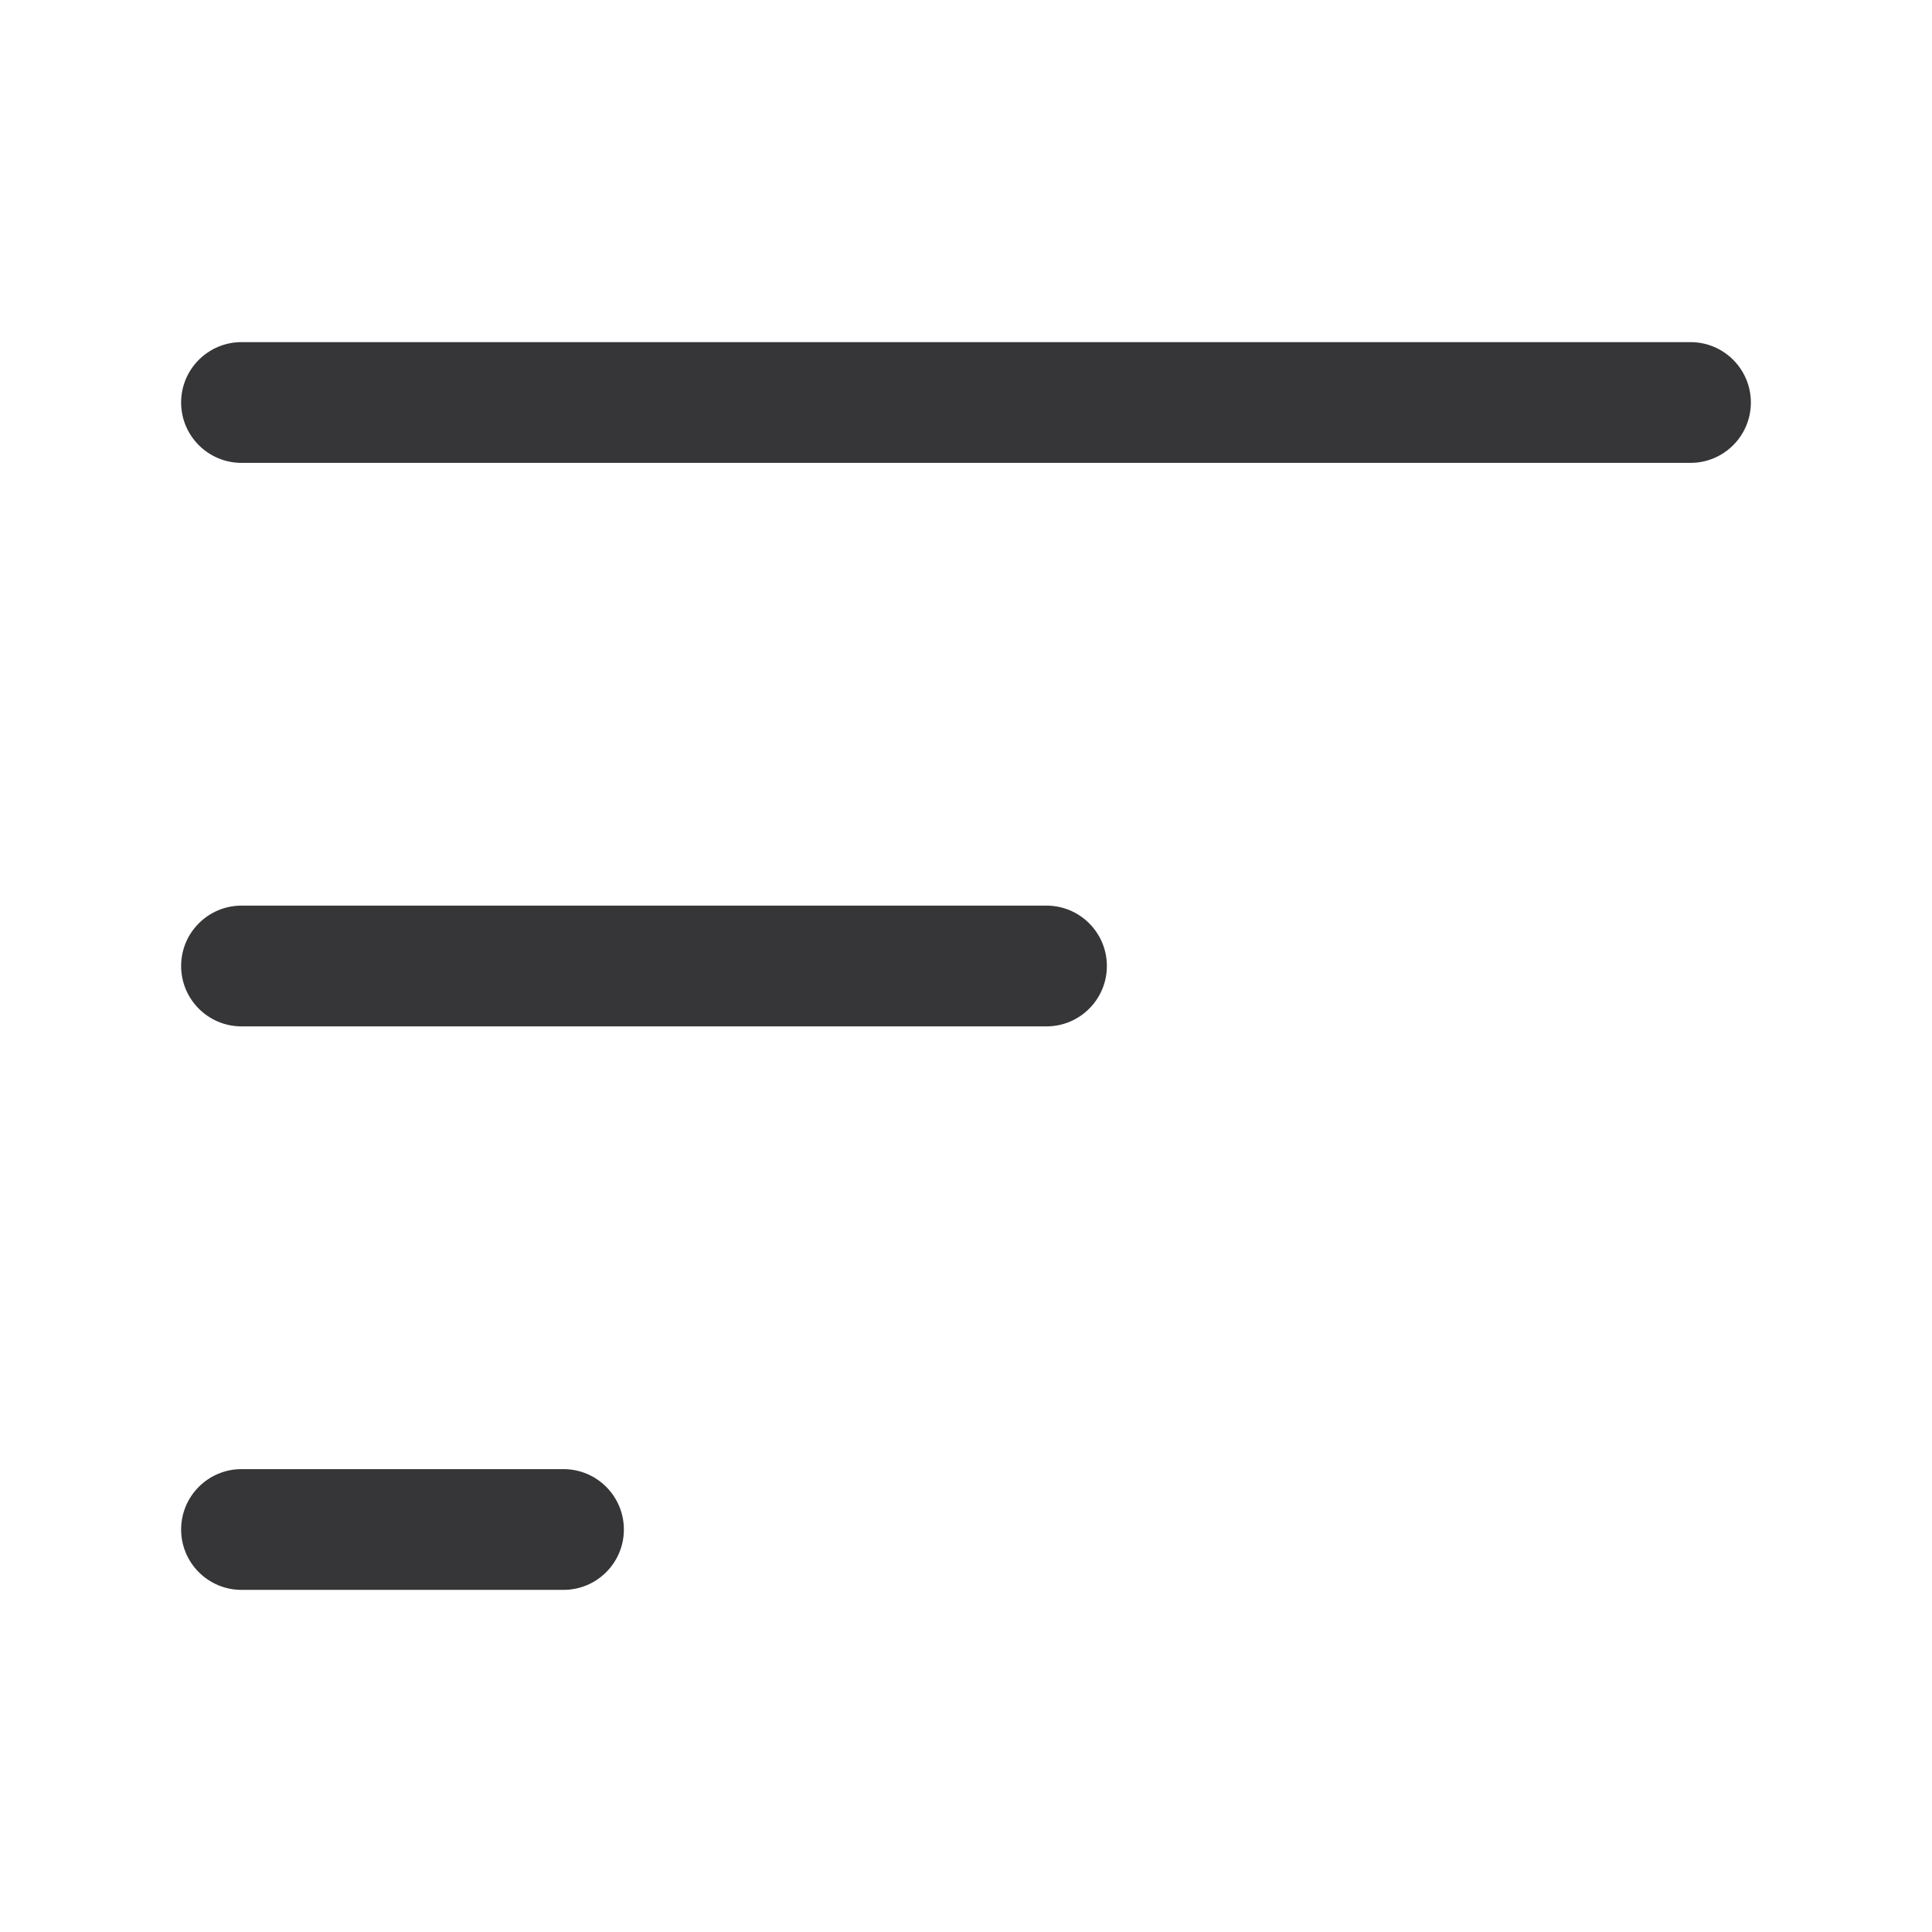
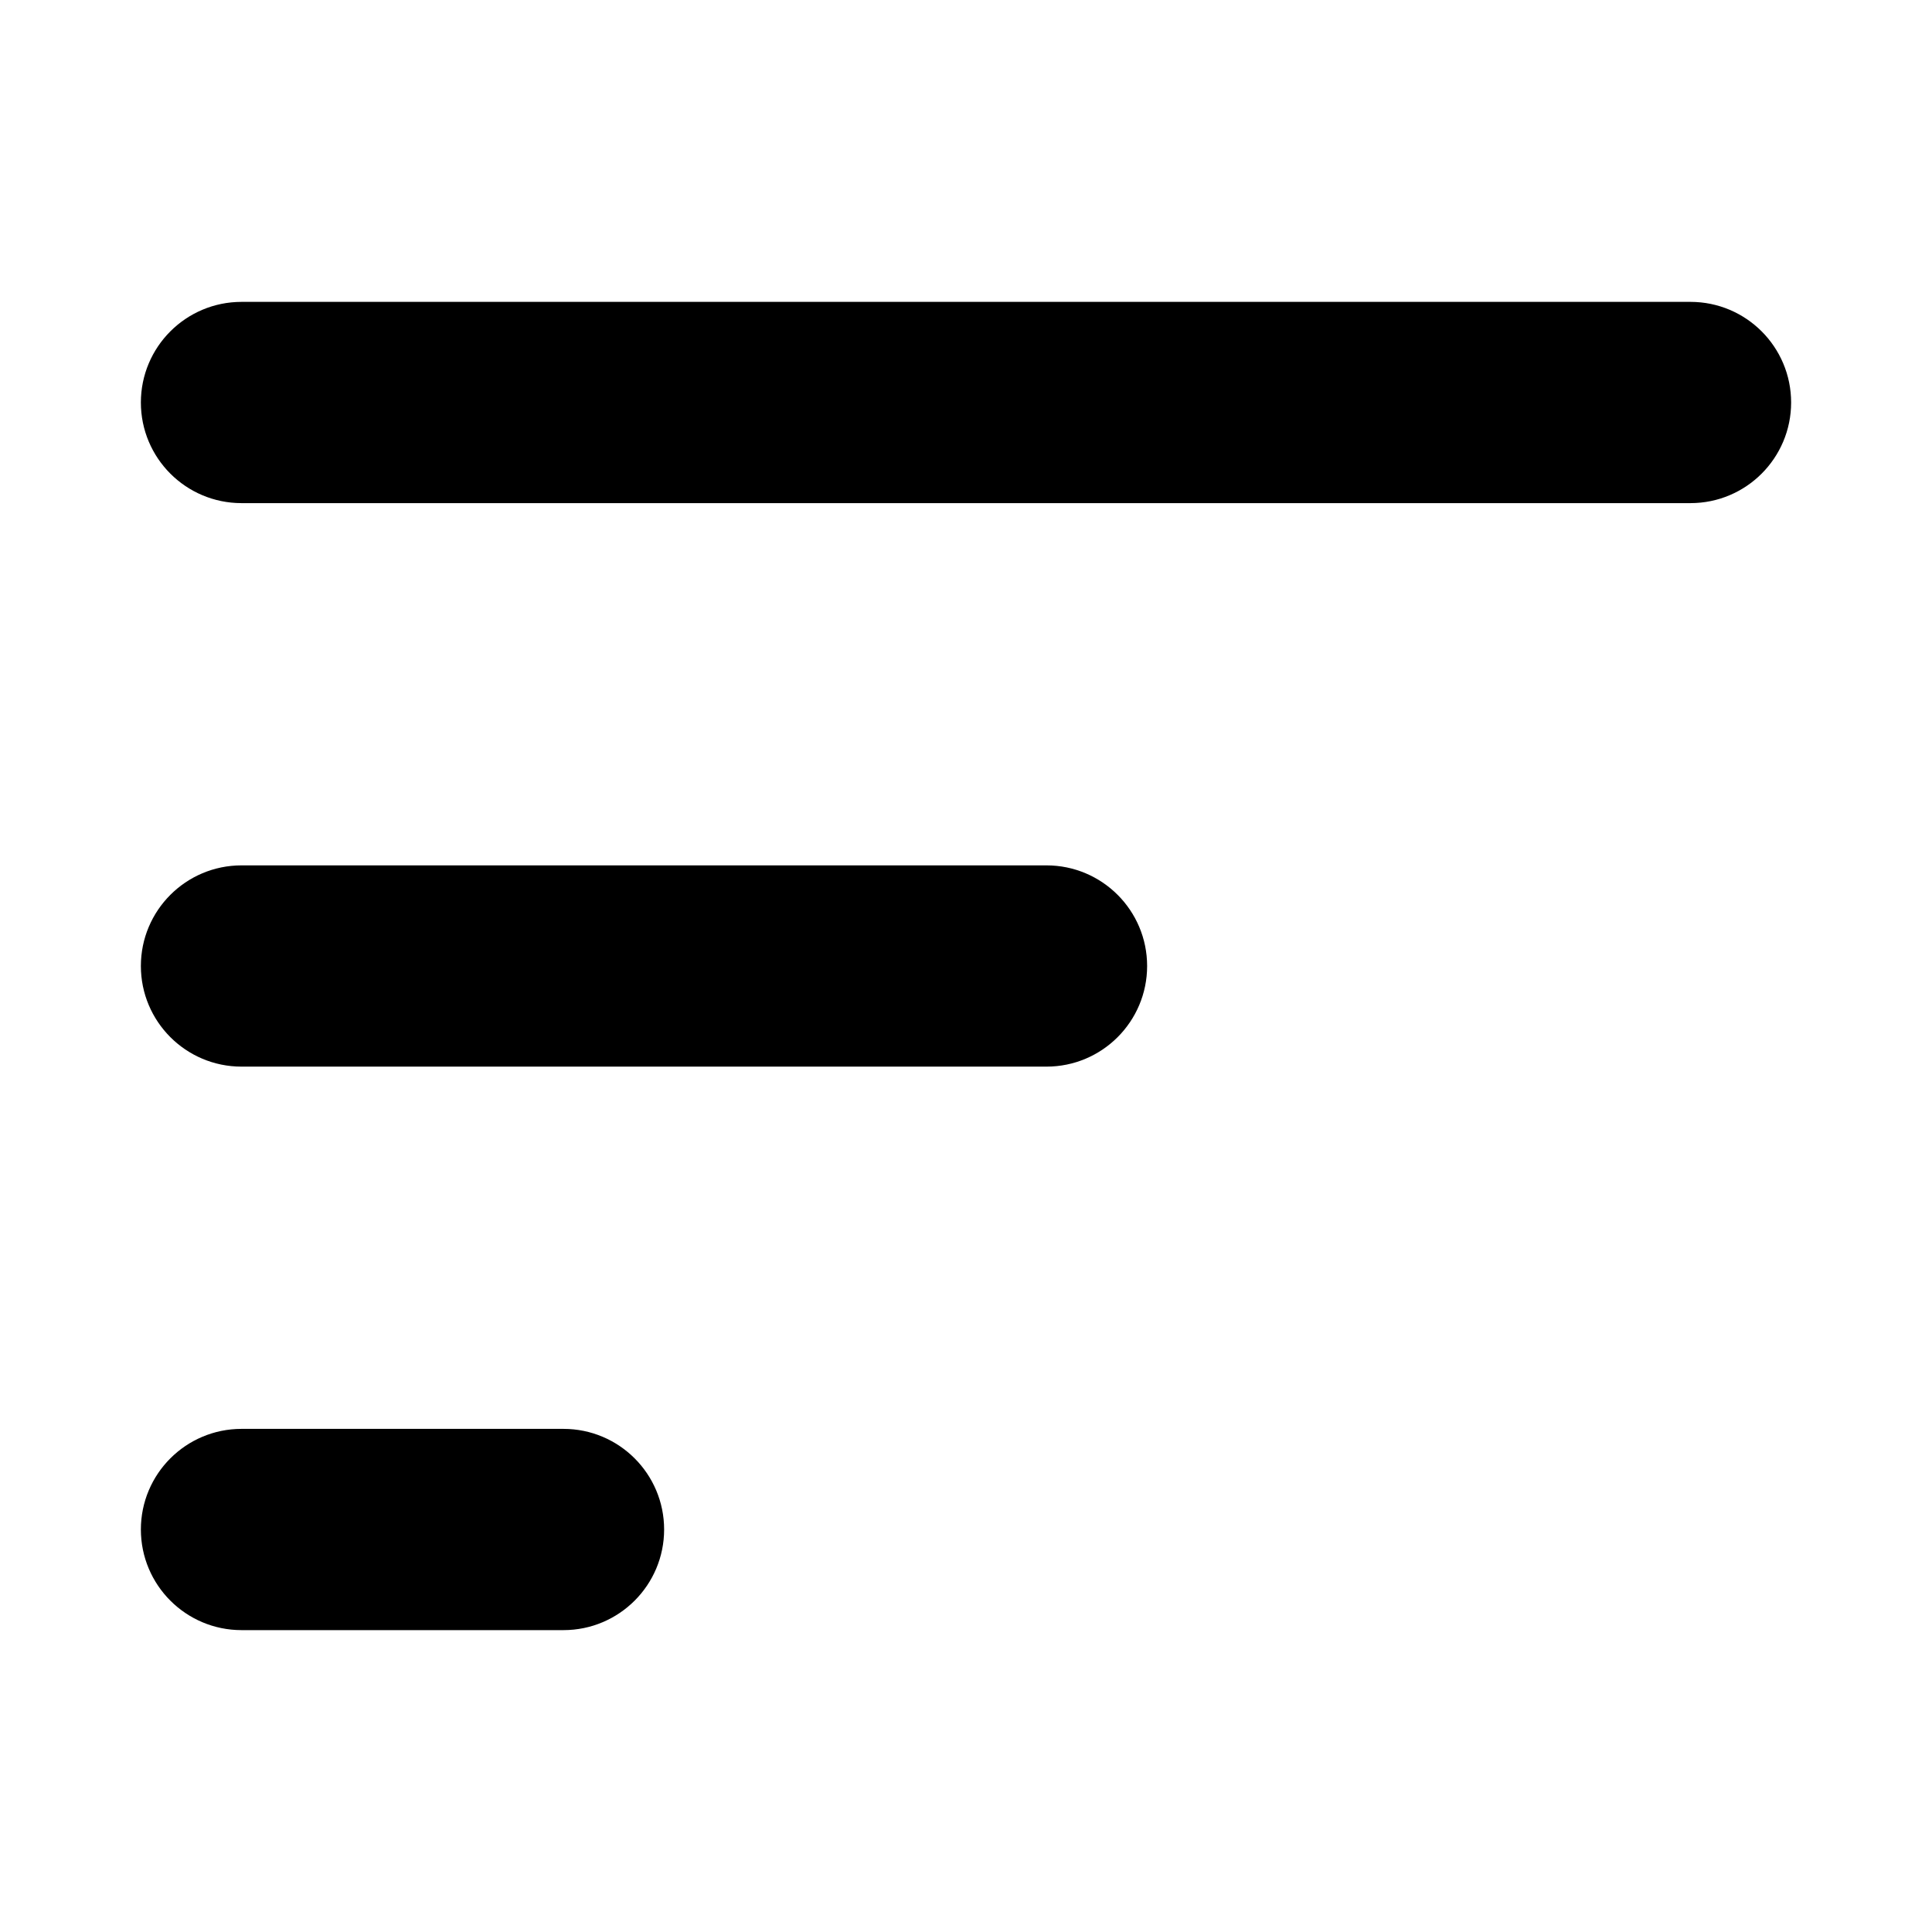
<svg xmlns="http://www.w3.org/2000/svg" width="24" height="24" viewBox="0 0 24 24" fill="none">
-   <path d="M2.25 5C2.25 4.586 2.586 4.25 3 4.25H21C21.414 4.25 21.75 4.586 21.75 5C21.75 5.414 21.414 5.75 21 5.75H3C2.586 5.75 2.25 5.414 2.25 5Z" fill="#363538" />
-   <path d="M2.25 12C2.25 11.586 2.586 11.25 3 11.25H13C13.414 11.25 13.75 11.586 13.75 12C13.75 12.414 13.414 12.75 13 12.75H3C2.586 12.75 2.25 12.414 2.25 12Z" fill="#363538" />
-   <path d="M3 18.25C2.586 18.25 2.25 18.586 2.25 19C2.25 19.414 2.586 19.75 3 19.75H7C7.414 19.75 7.75 19.414 7.75 19C7.75 18.586 7.414 18.25 7 18.25H3Z" fill="#363538" />
+   <path d="M3 4C2.448 4 2 4.448 2 5C2 5.552 2.448 6 3 6H21C21.552 6 22 5.552 22 5C22 4.448 21.552 4 21 4H3ZM3 11C2.448 11 2 11.448 2 12C2 12.552 2.448 13 3 13H13C13.552 13 14 12.552 14 12C14 11.448 13.552 11 13 11H3ZM3 18C2.448 18 2 18.448 2 19C2 19.552 2.448 20 3 20H7C7.552 20 8 19.552 8 19C8 18.448 7.552 18 7 18H3Z" fill="black" stroke="black" stroke-width="0.5" stroke-linecap="round" />
</svg>
